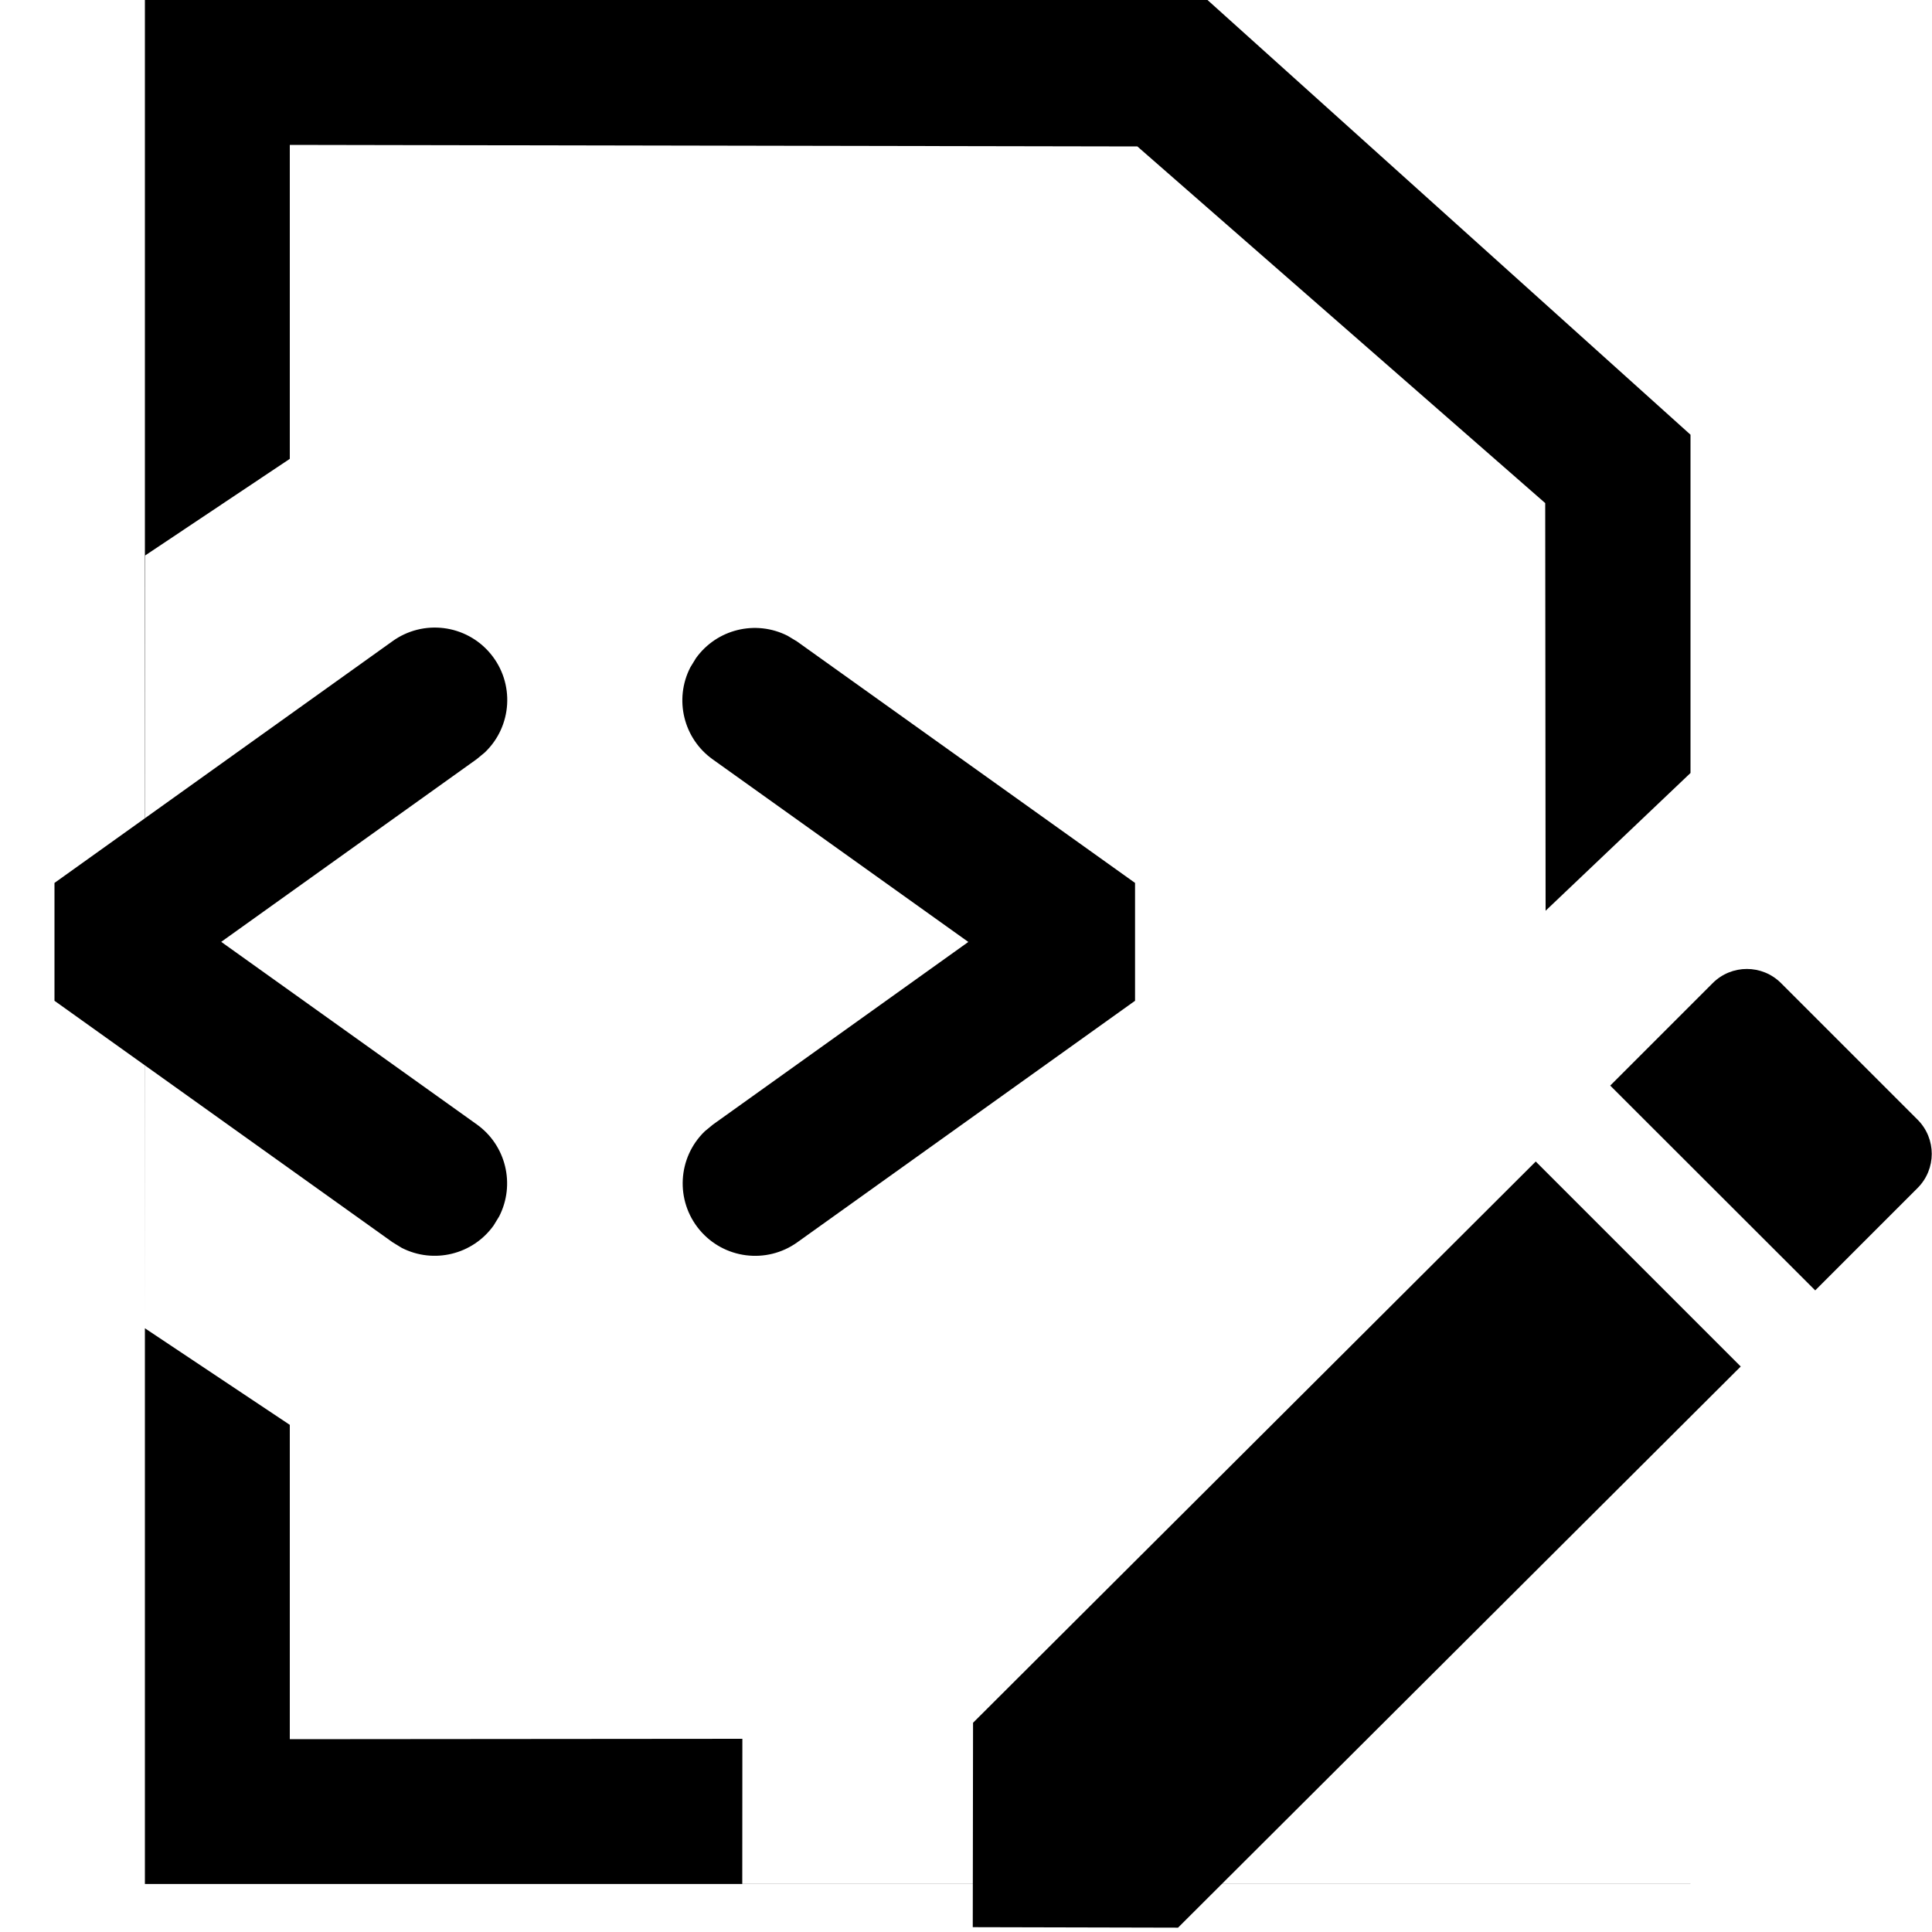
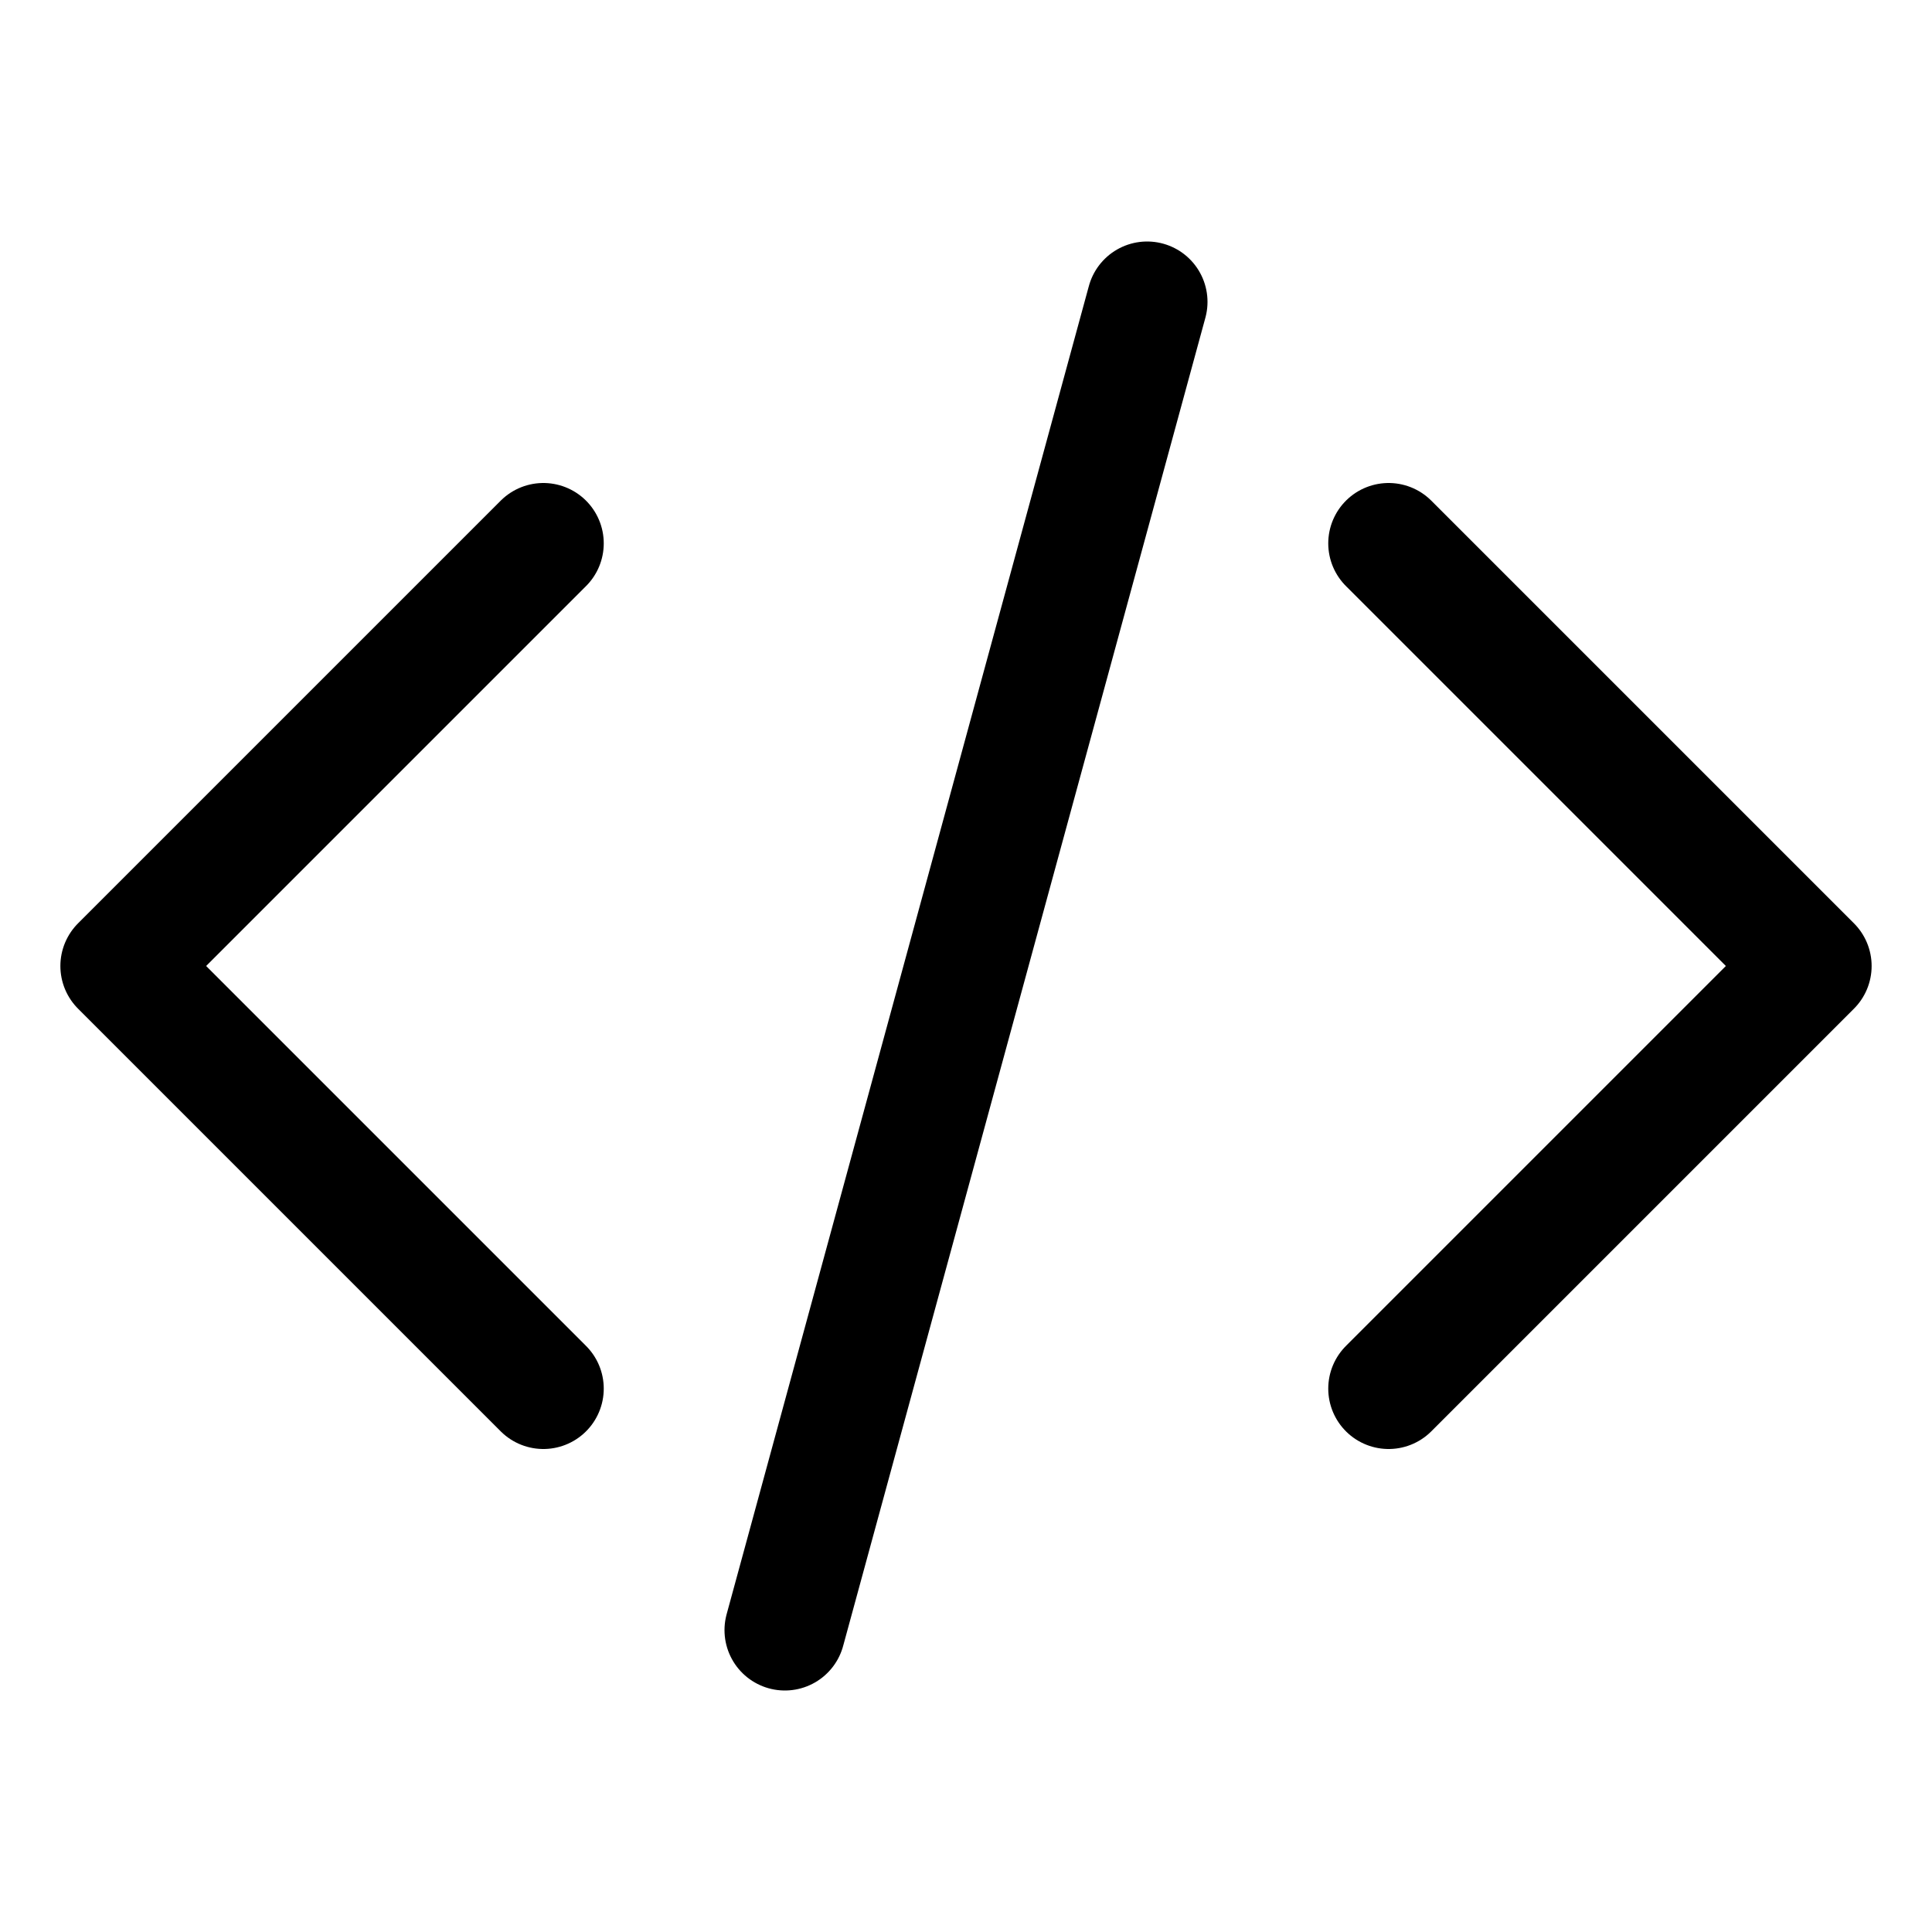
- <svg class="ck ck-icon ck-reset_all-excluded ck-icon_inherit-color ck-button__icon" viewBox="0 0 20 20">
-   <path d="m12.5 0 5 4.5v15.003h-16V0h11zM3 1.5v3.25l-1.497 1-.003 8 1.5 1v3.254L7.685 18l-.001 1.504H17.5V8.002L16 9.428l-.004-4.22-4.222-3.692L3 1.5z" />
-   <path d="M4.06 6.64a.75.75 0 0 1 .958 1.15l-.085.07L2.29 9.75l2.646 1.89c.302.216.4.62.232.951l-.058.095a.75.75 0 0 1-.951.232l-.095-.058-3.5-2.5V9.14l3.496-2.5zm4.194 6.22a.75.75 0 0 1-.958-1.149l.085-.07 2.643-1.89-2.646-1.89a.75.75 0 0 1-.232-.952l.058-.095a.75.75 0 0 1 .95-.232l.096.058 3.5 2.5v1.22l-3.496 2.5zm7.644-.836 2.122 2.122-5.825 5.809-2.125-.005.003-2.116zm2.539-1.847 1.414 1.414a.5.5 0 0 1 0 .707l-1.06 1.06-2.122-2.12 1.061-1.061a.5.5 0 0 1 .707 0z" />
+ <svg xmlns="http://www.w3.org/2000/svg" fill="none" viewBox="0 0 24 24" stroke-width="1.5" stroke="currentColor" class="w-6 h-6">
+   <path stroke-linecap="round" stroke-linejoin="round" d="M17.25 6.75L22.5 12l-5.25 5.25m-10.5 0L1.5 12l5.25-5.25m7.5-3l-4.5 16.5" />
</svg>
